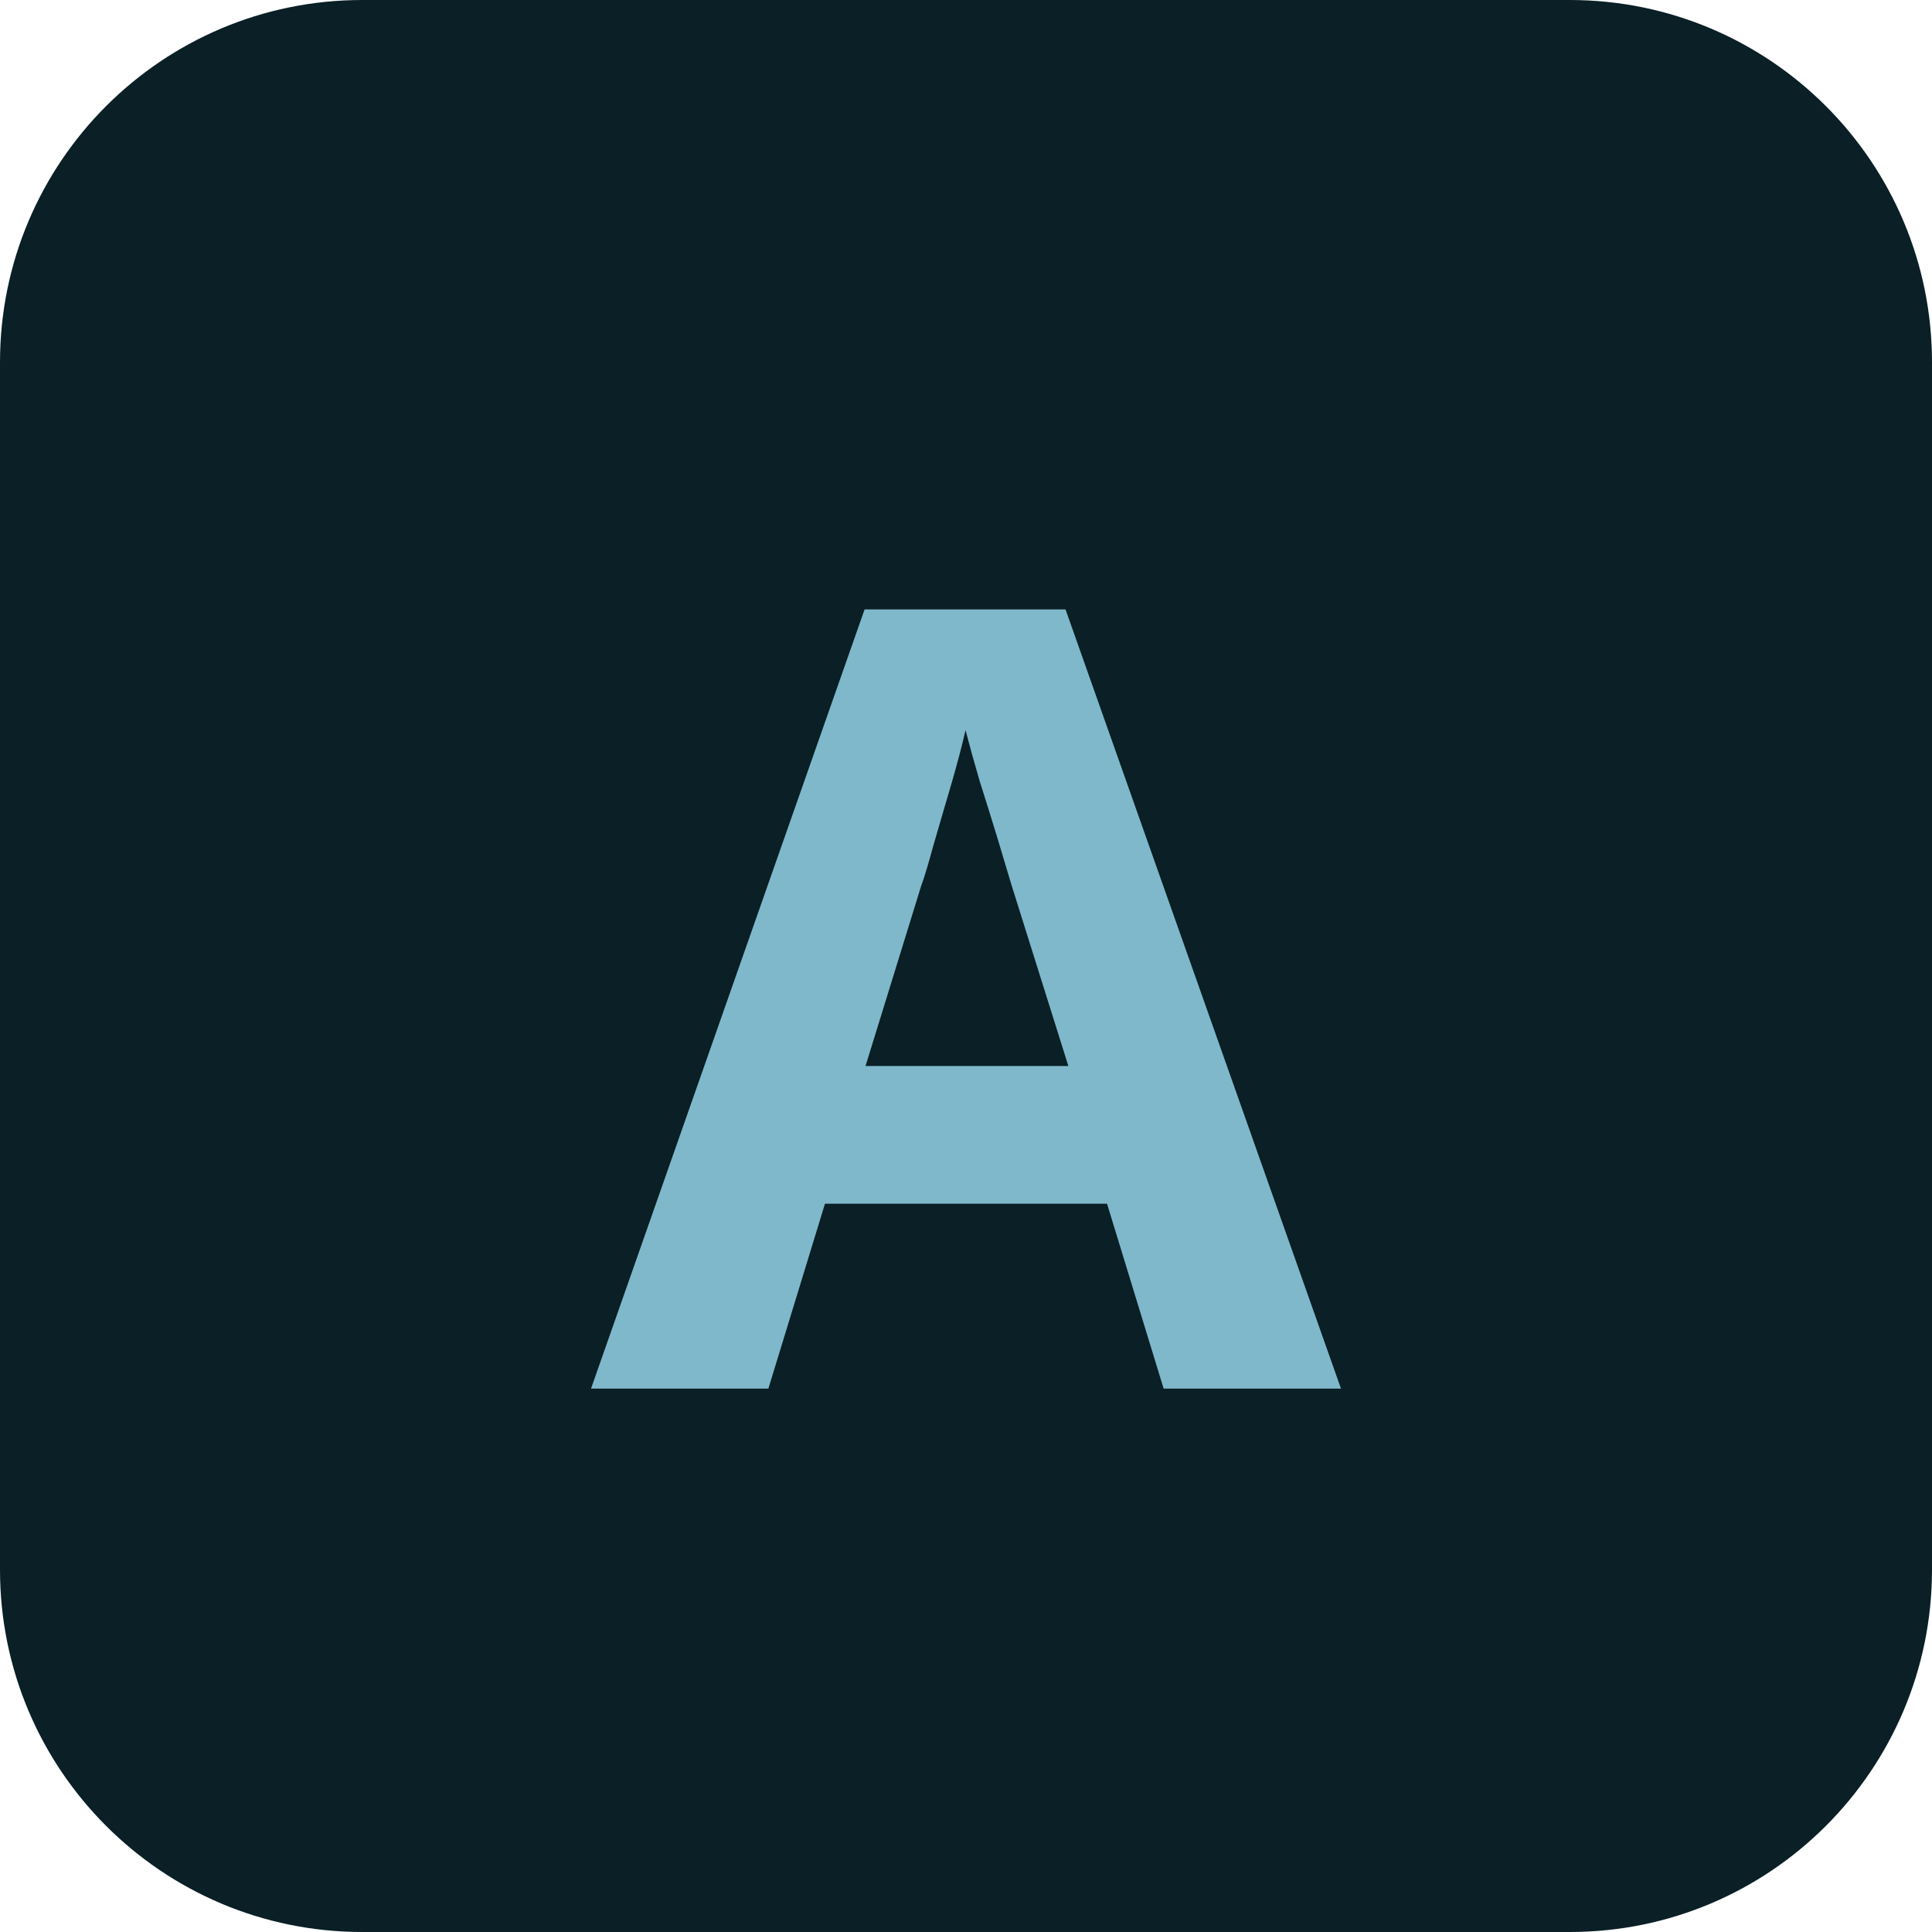
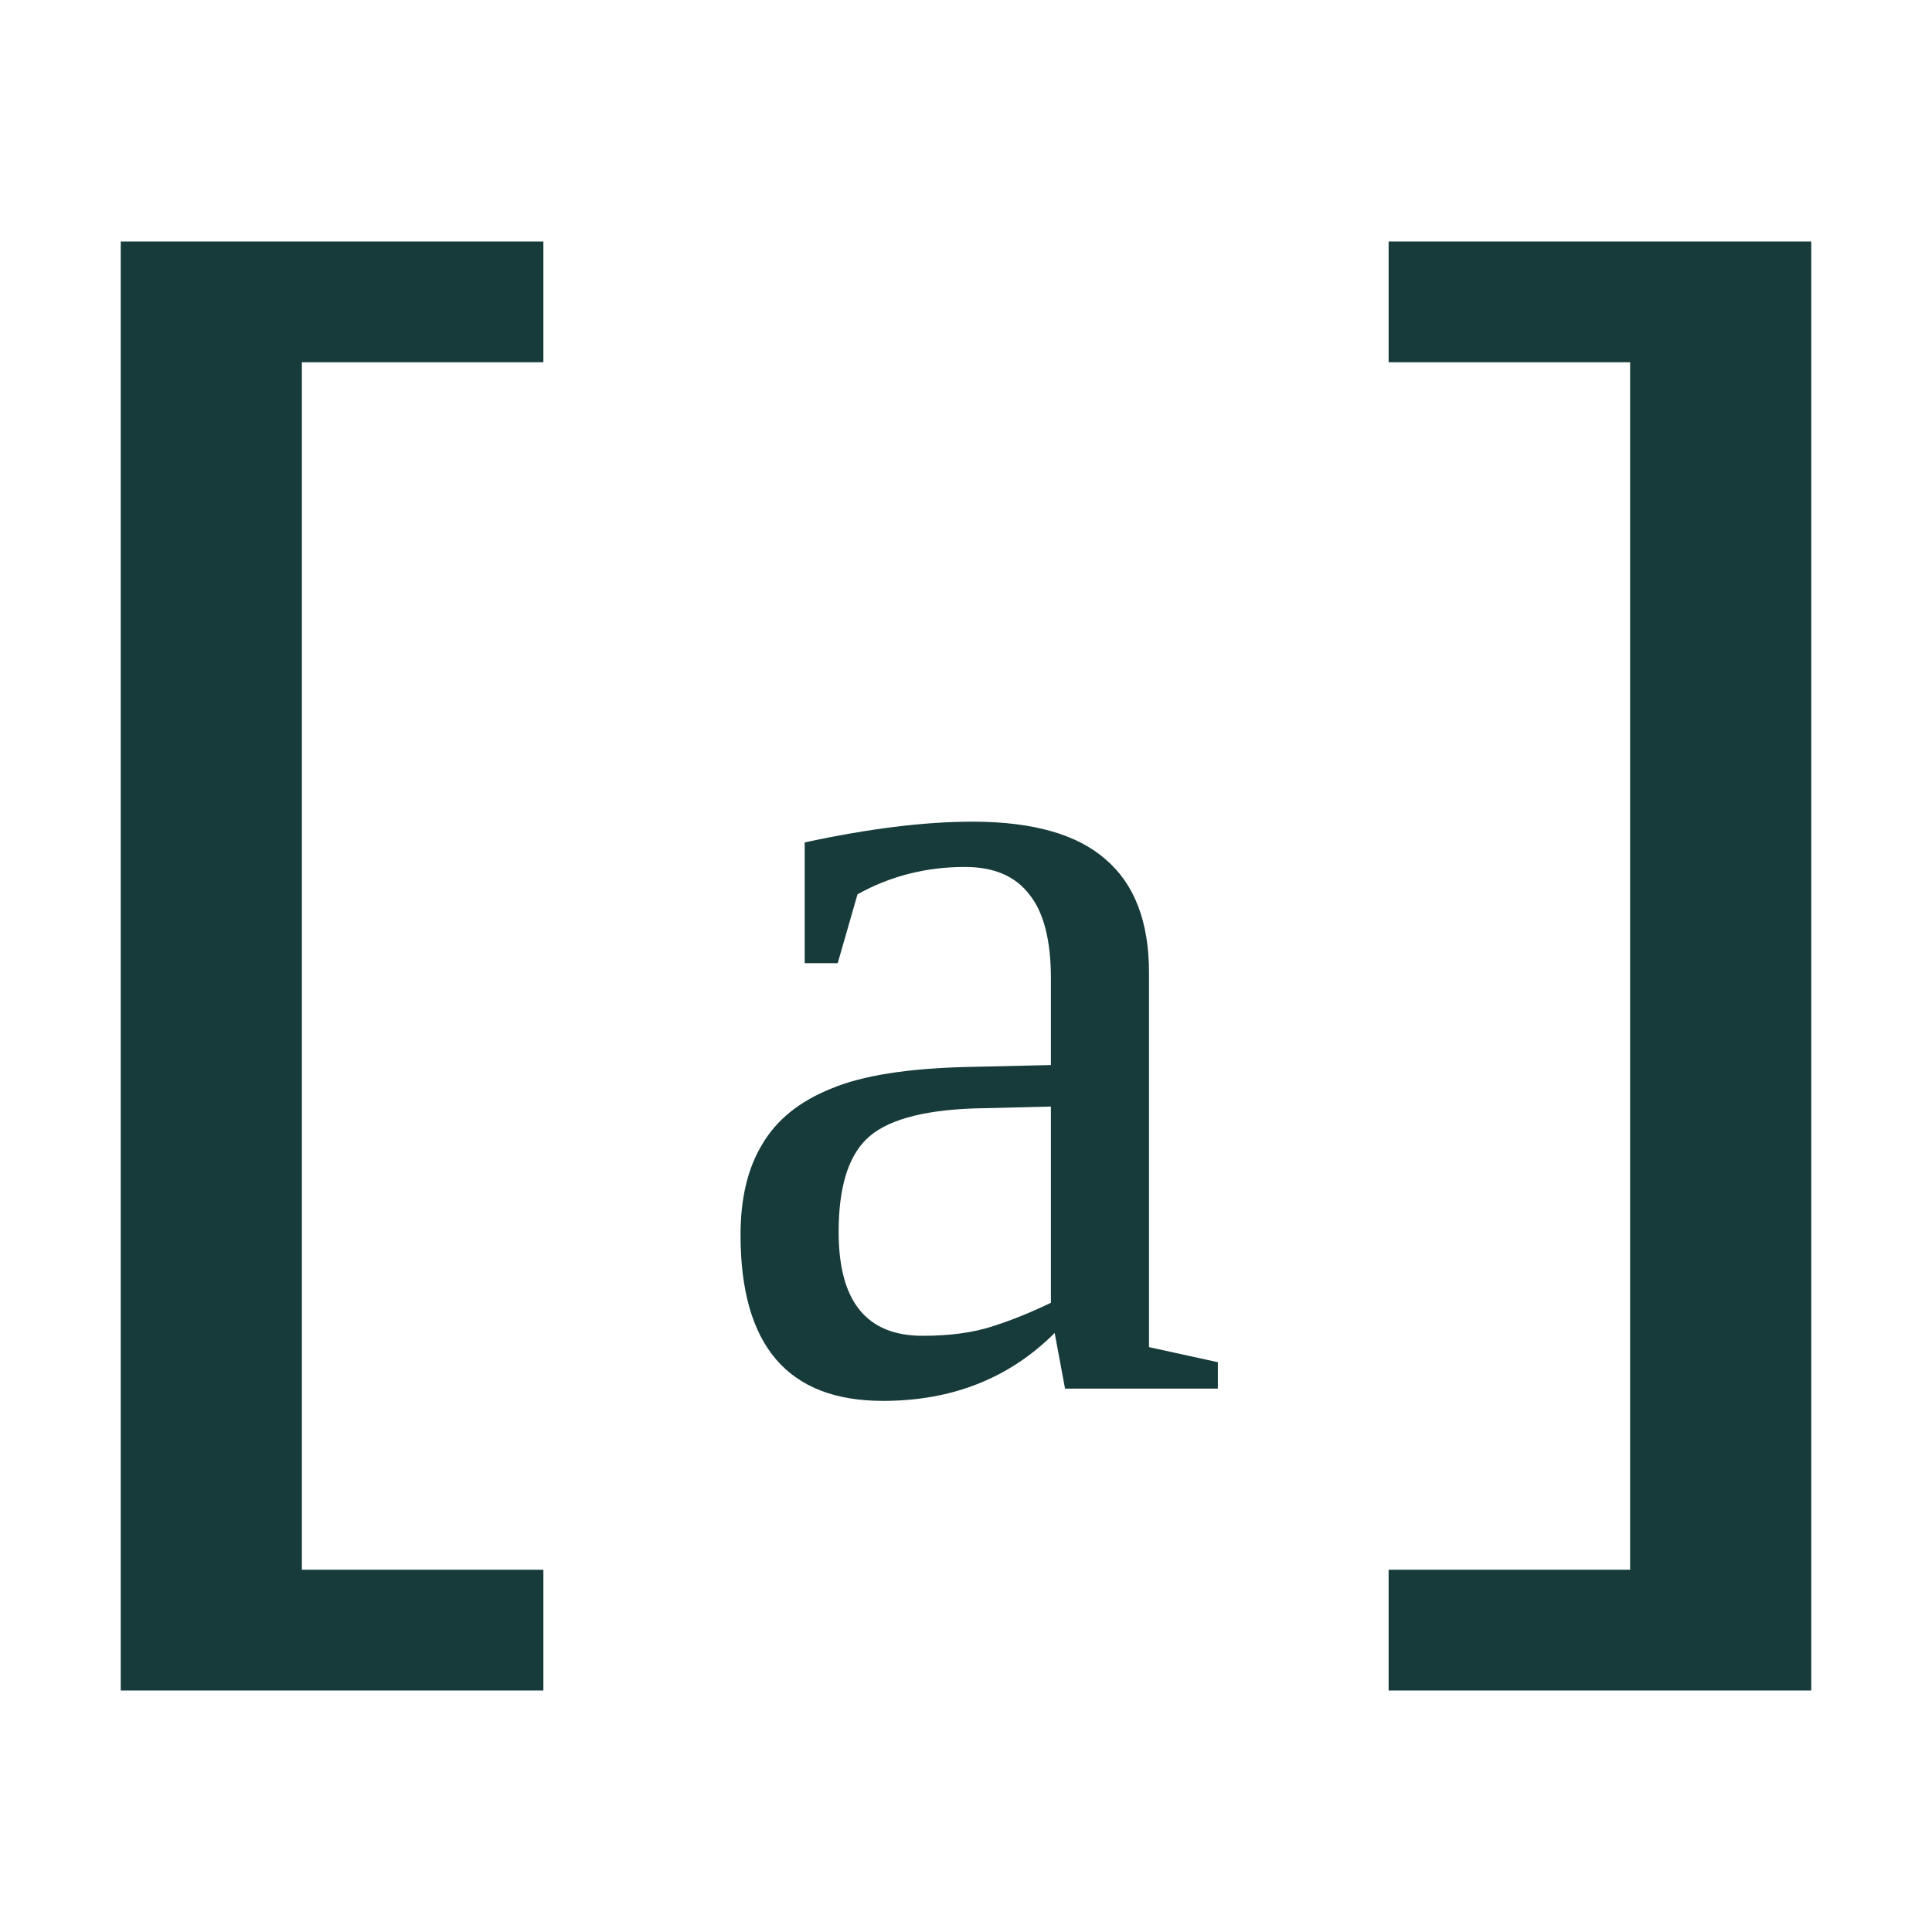
- <svg xmlns="http://www.w3.org/2000/svg" viewBox="0 0 32 32">
-   <rect width="32" height="32" rx="6" fill="#0a1f26" />
-   <text x="16" y="23" font-family="system-ui, sans-serif" font-size="18" font-weight="700" text-anchor="middle" fill="#7fb8cb">A</text>
+ <svg xmlns="http://www.w3.org/2000/svg" viewBox="0 0 32 32" role="img" aria-labelledby="title">
+   <g fill="#173B3A">
+     <path d="M2 4h7v2H5v20h4v2H2z" />
+     <text x="16" y="23" font-family="Georgia, 'Times New Roman', serif" font-size="20" text-anchor="middle">a</text>
+     <path d="M23 4h7v24h-7v-2h4V6h-4z" />
+   </g>
</svg>
